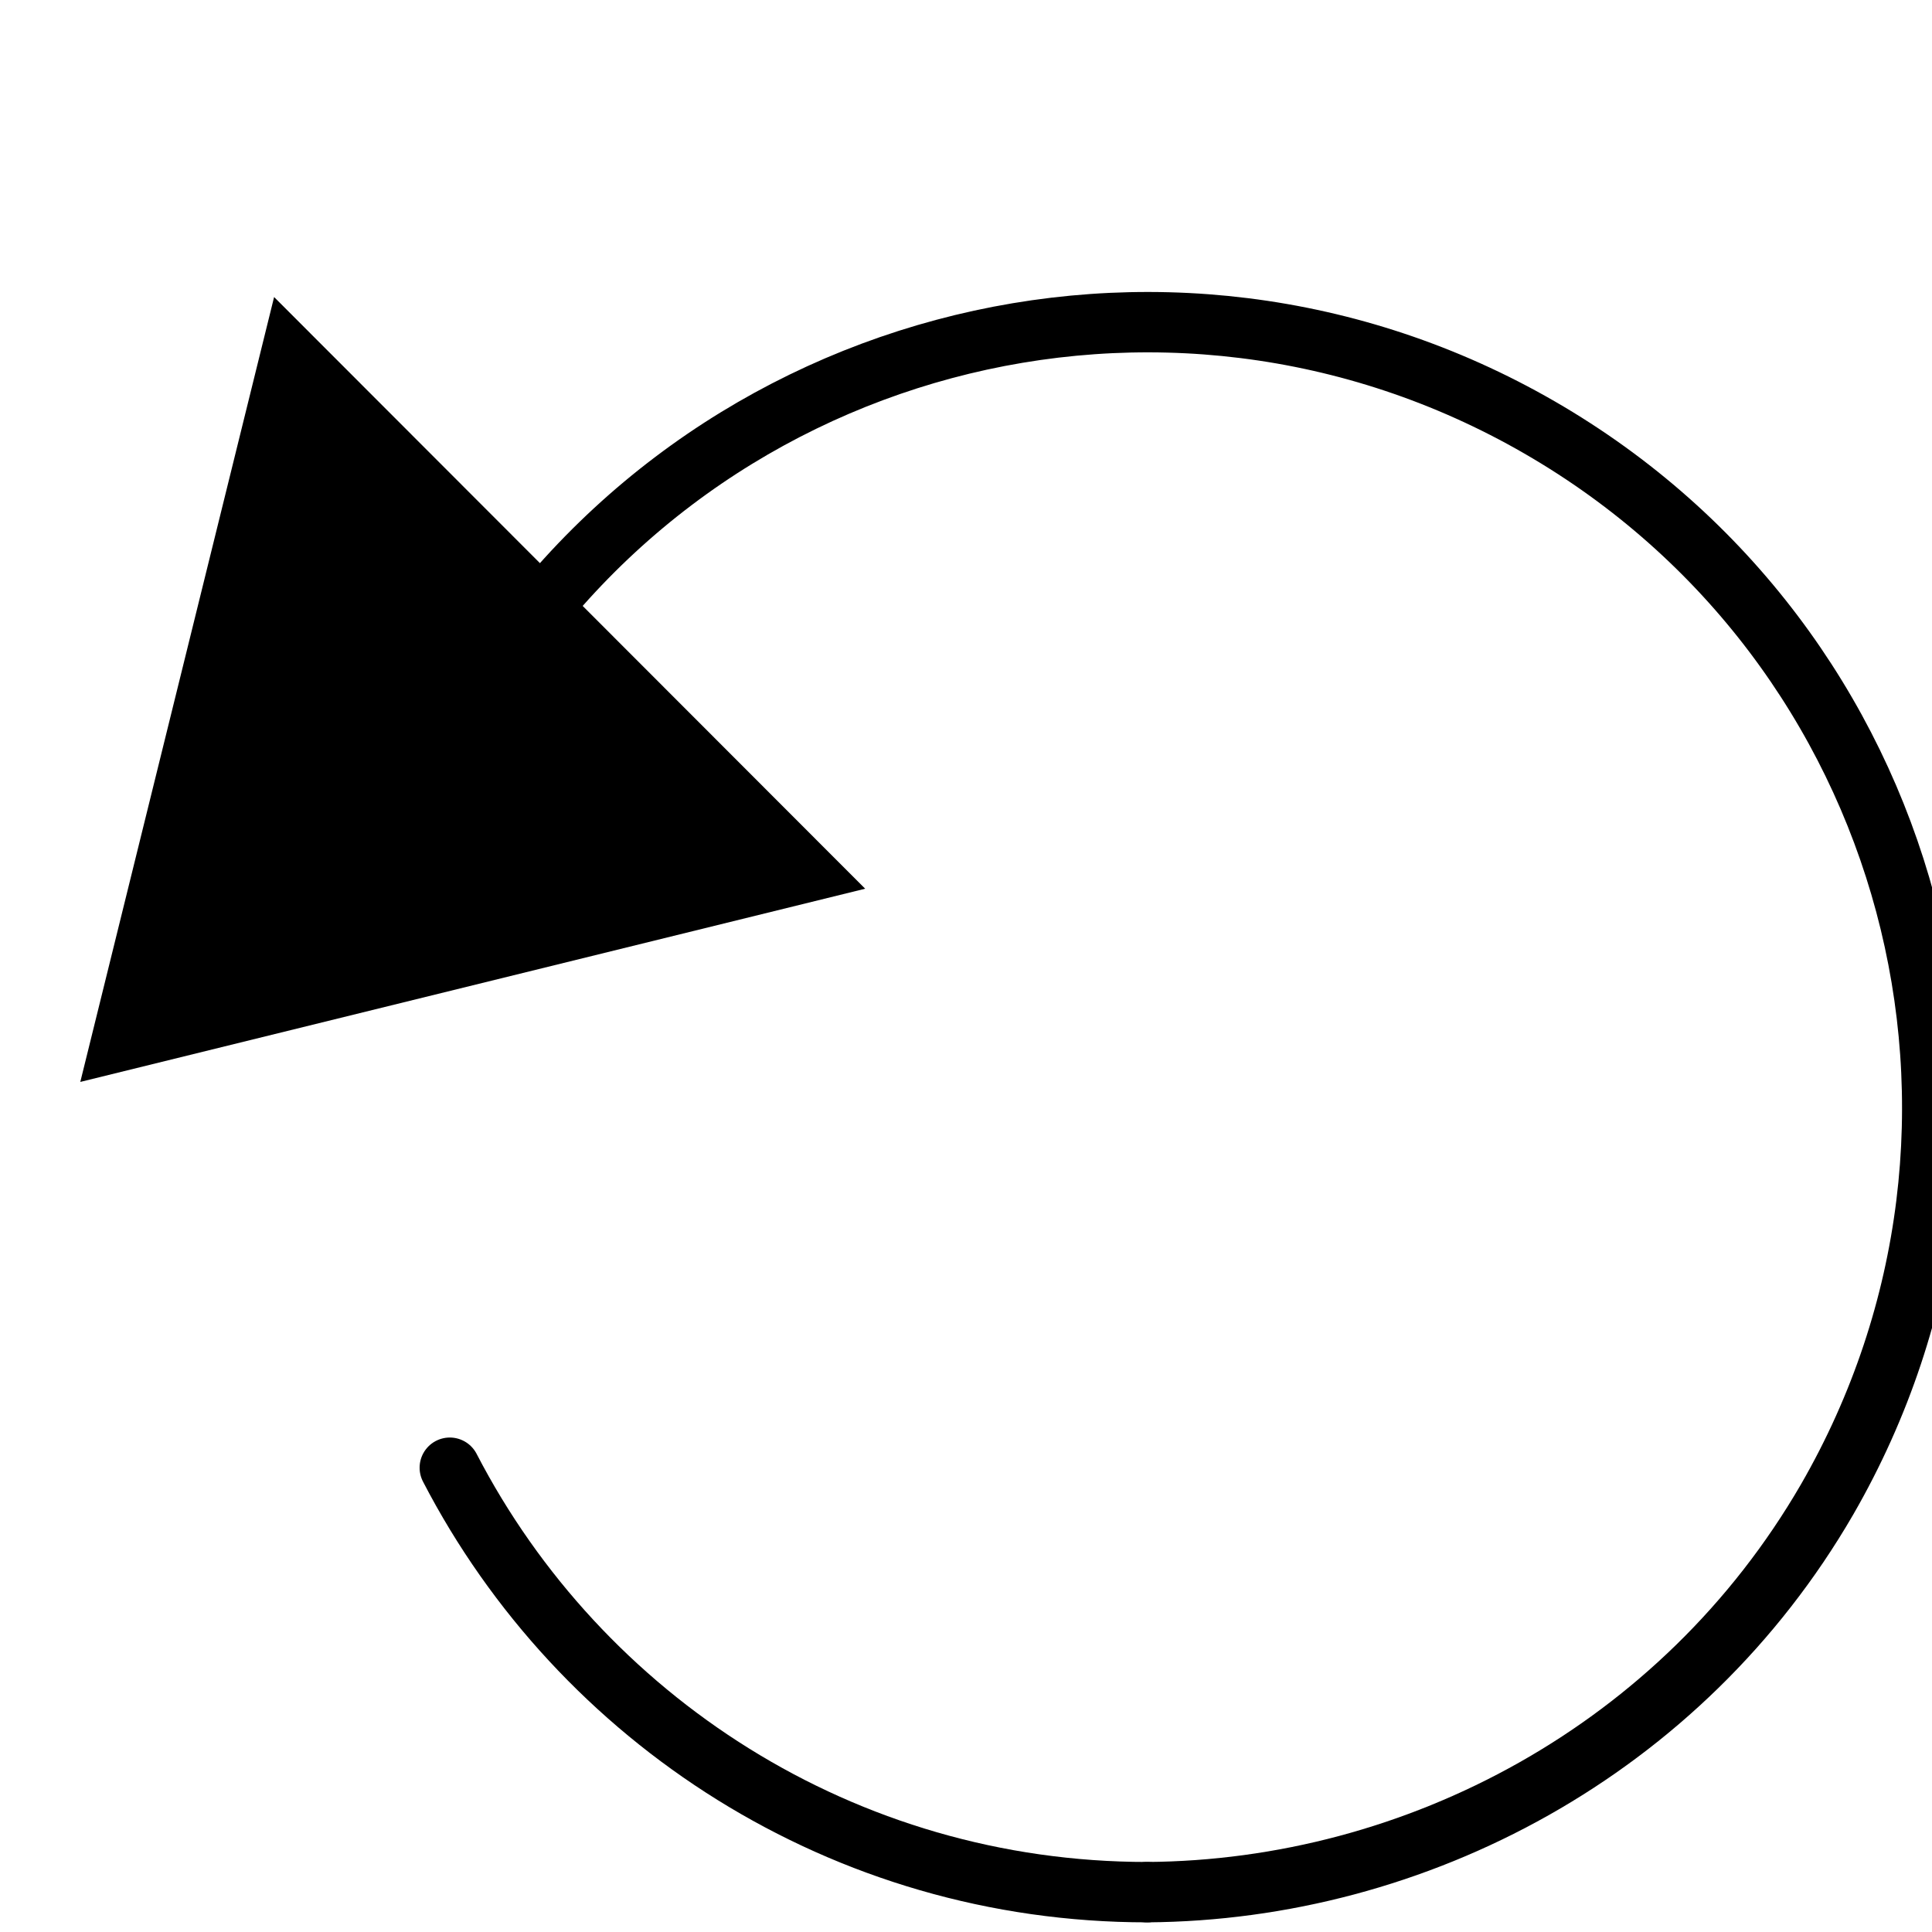
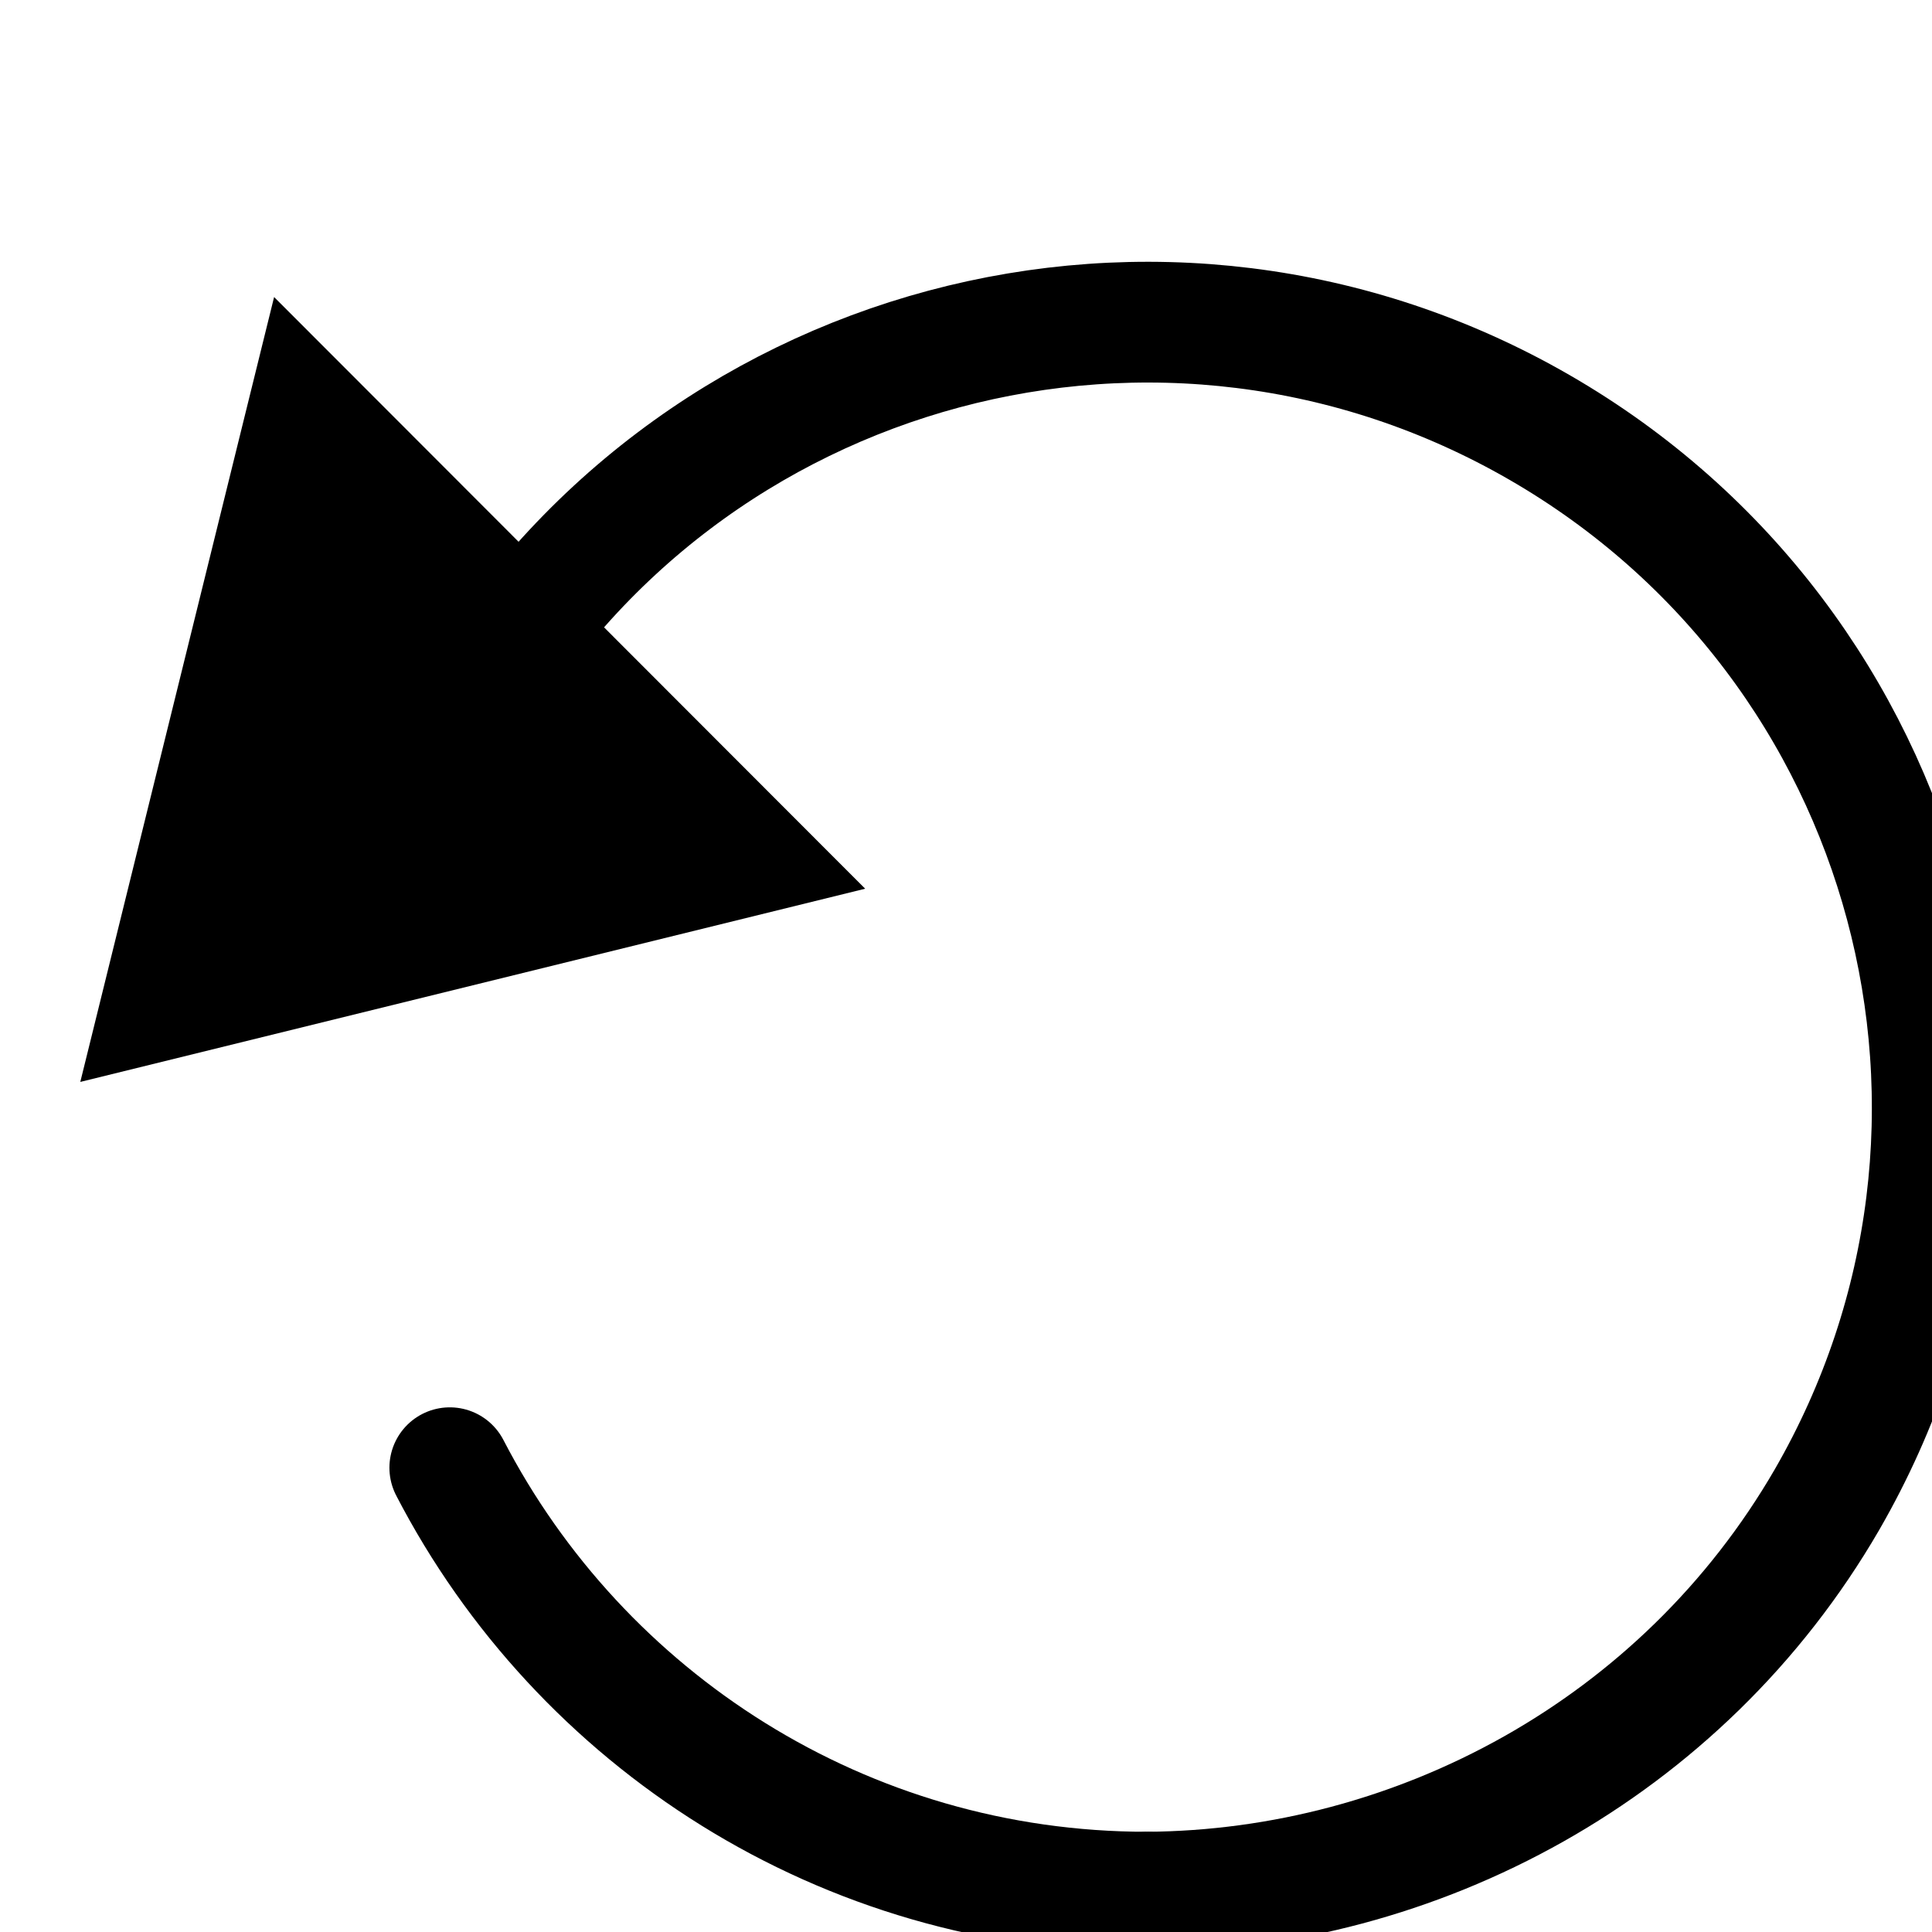
<svg xmlns="http://www.w3.org/2000/svg" viewBox="0 0 32 32" fill="currentColor">
  <path d="M14.33,14.72L4.54,4.92L1.33,17.92Z" />
-   <path d="M7.74,11.84C11.33,5.62,19.28,3.49,25.5,7.08C31.72,10.67,33.85,18.62,30.26,24.84C27.86,28.98,23.46,31.31,19,31.34" fill="none" stroke="currentColor" stroke-width="1" stroke-linecap="round" stroke-linejoin="round" />
-   <path d="M19,31.34C13.97,31.34,9.61,28.48,7.45,24.31" fill="none" stroke="currentColor" stroke-width="1" stroke-linecap="round" stroke-linejoin="round" />
+   <path d="M7.74,11.84C11.33,5.62,19.28,3.49,25.5,7.08C31.72,10.67,33.85,18.62,30.26,24.84C27.86,28.98,23.46,31.31,19,31.34" fill="none" stroke="currentColor" stroke-width="2" stroke-linecap="round" stroke-linejoin="round" />
+   <path d="M19,31.34C13.97,31.34,9.61,28.48,7.45,24.31" fill="none" stroke="currentColor" stroke-width="2" stroke-linecap="round" stroke-linejoin="round" />
</svg>
